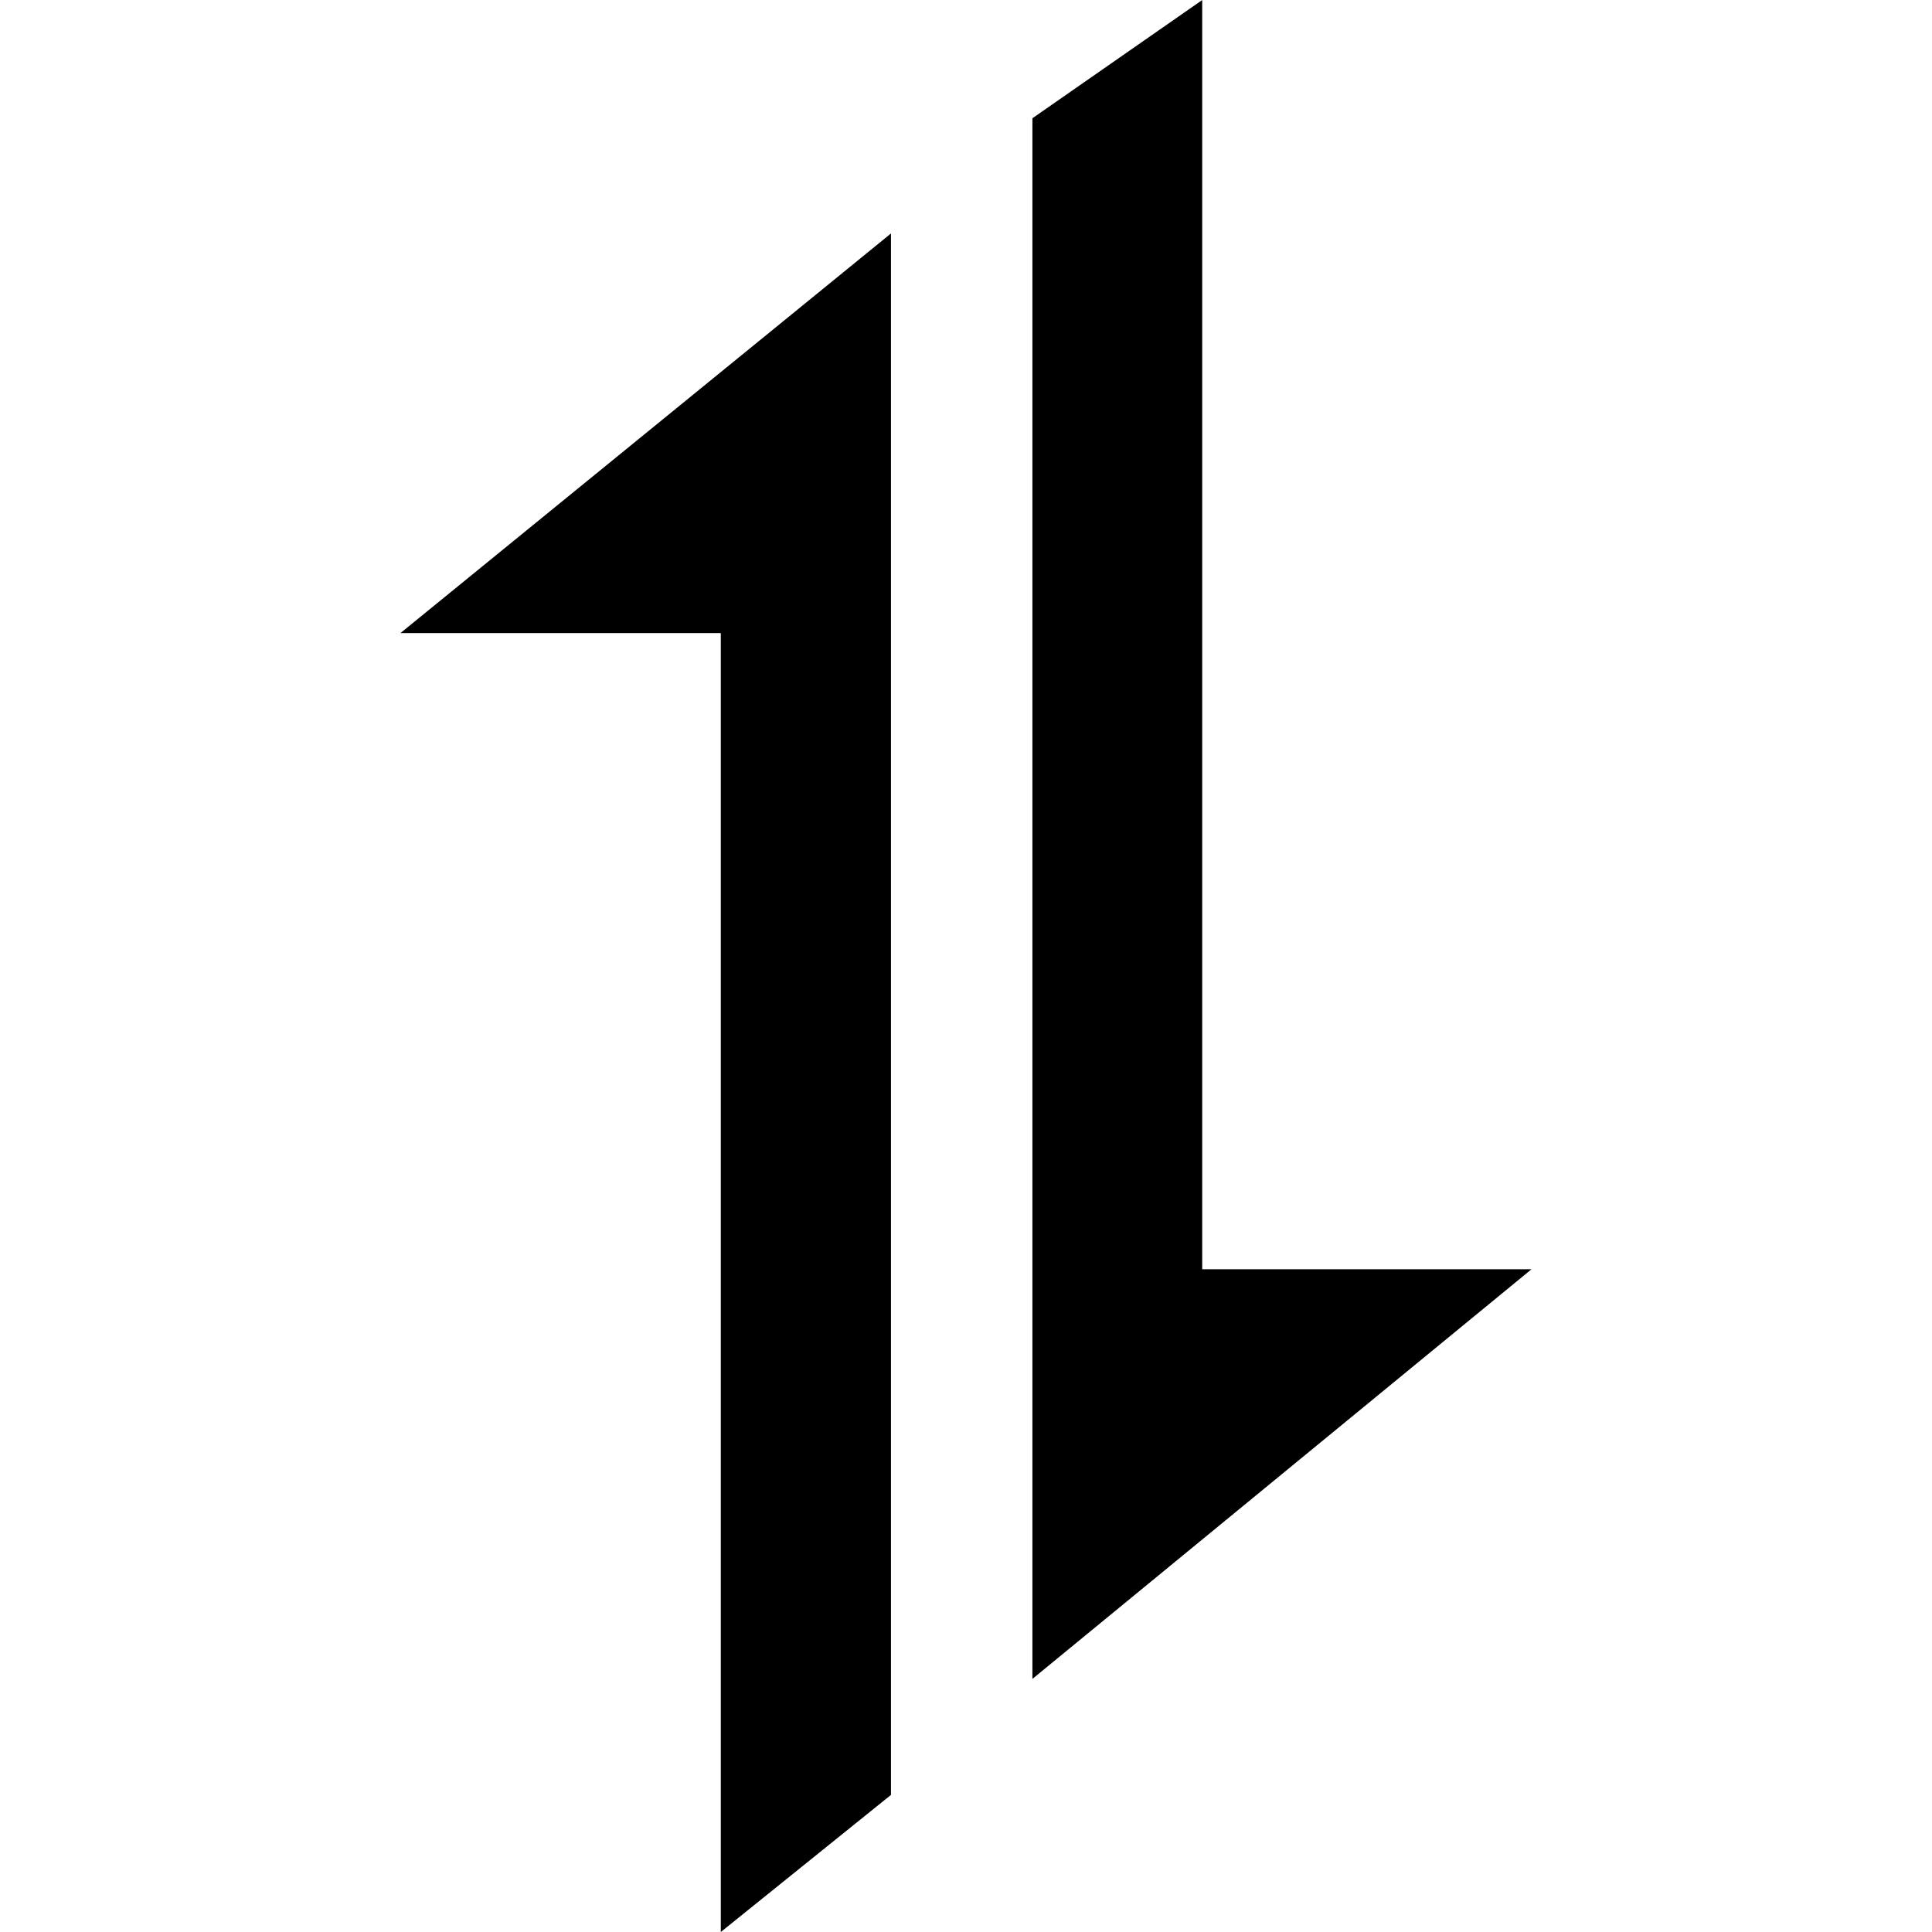
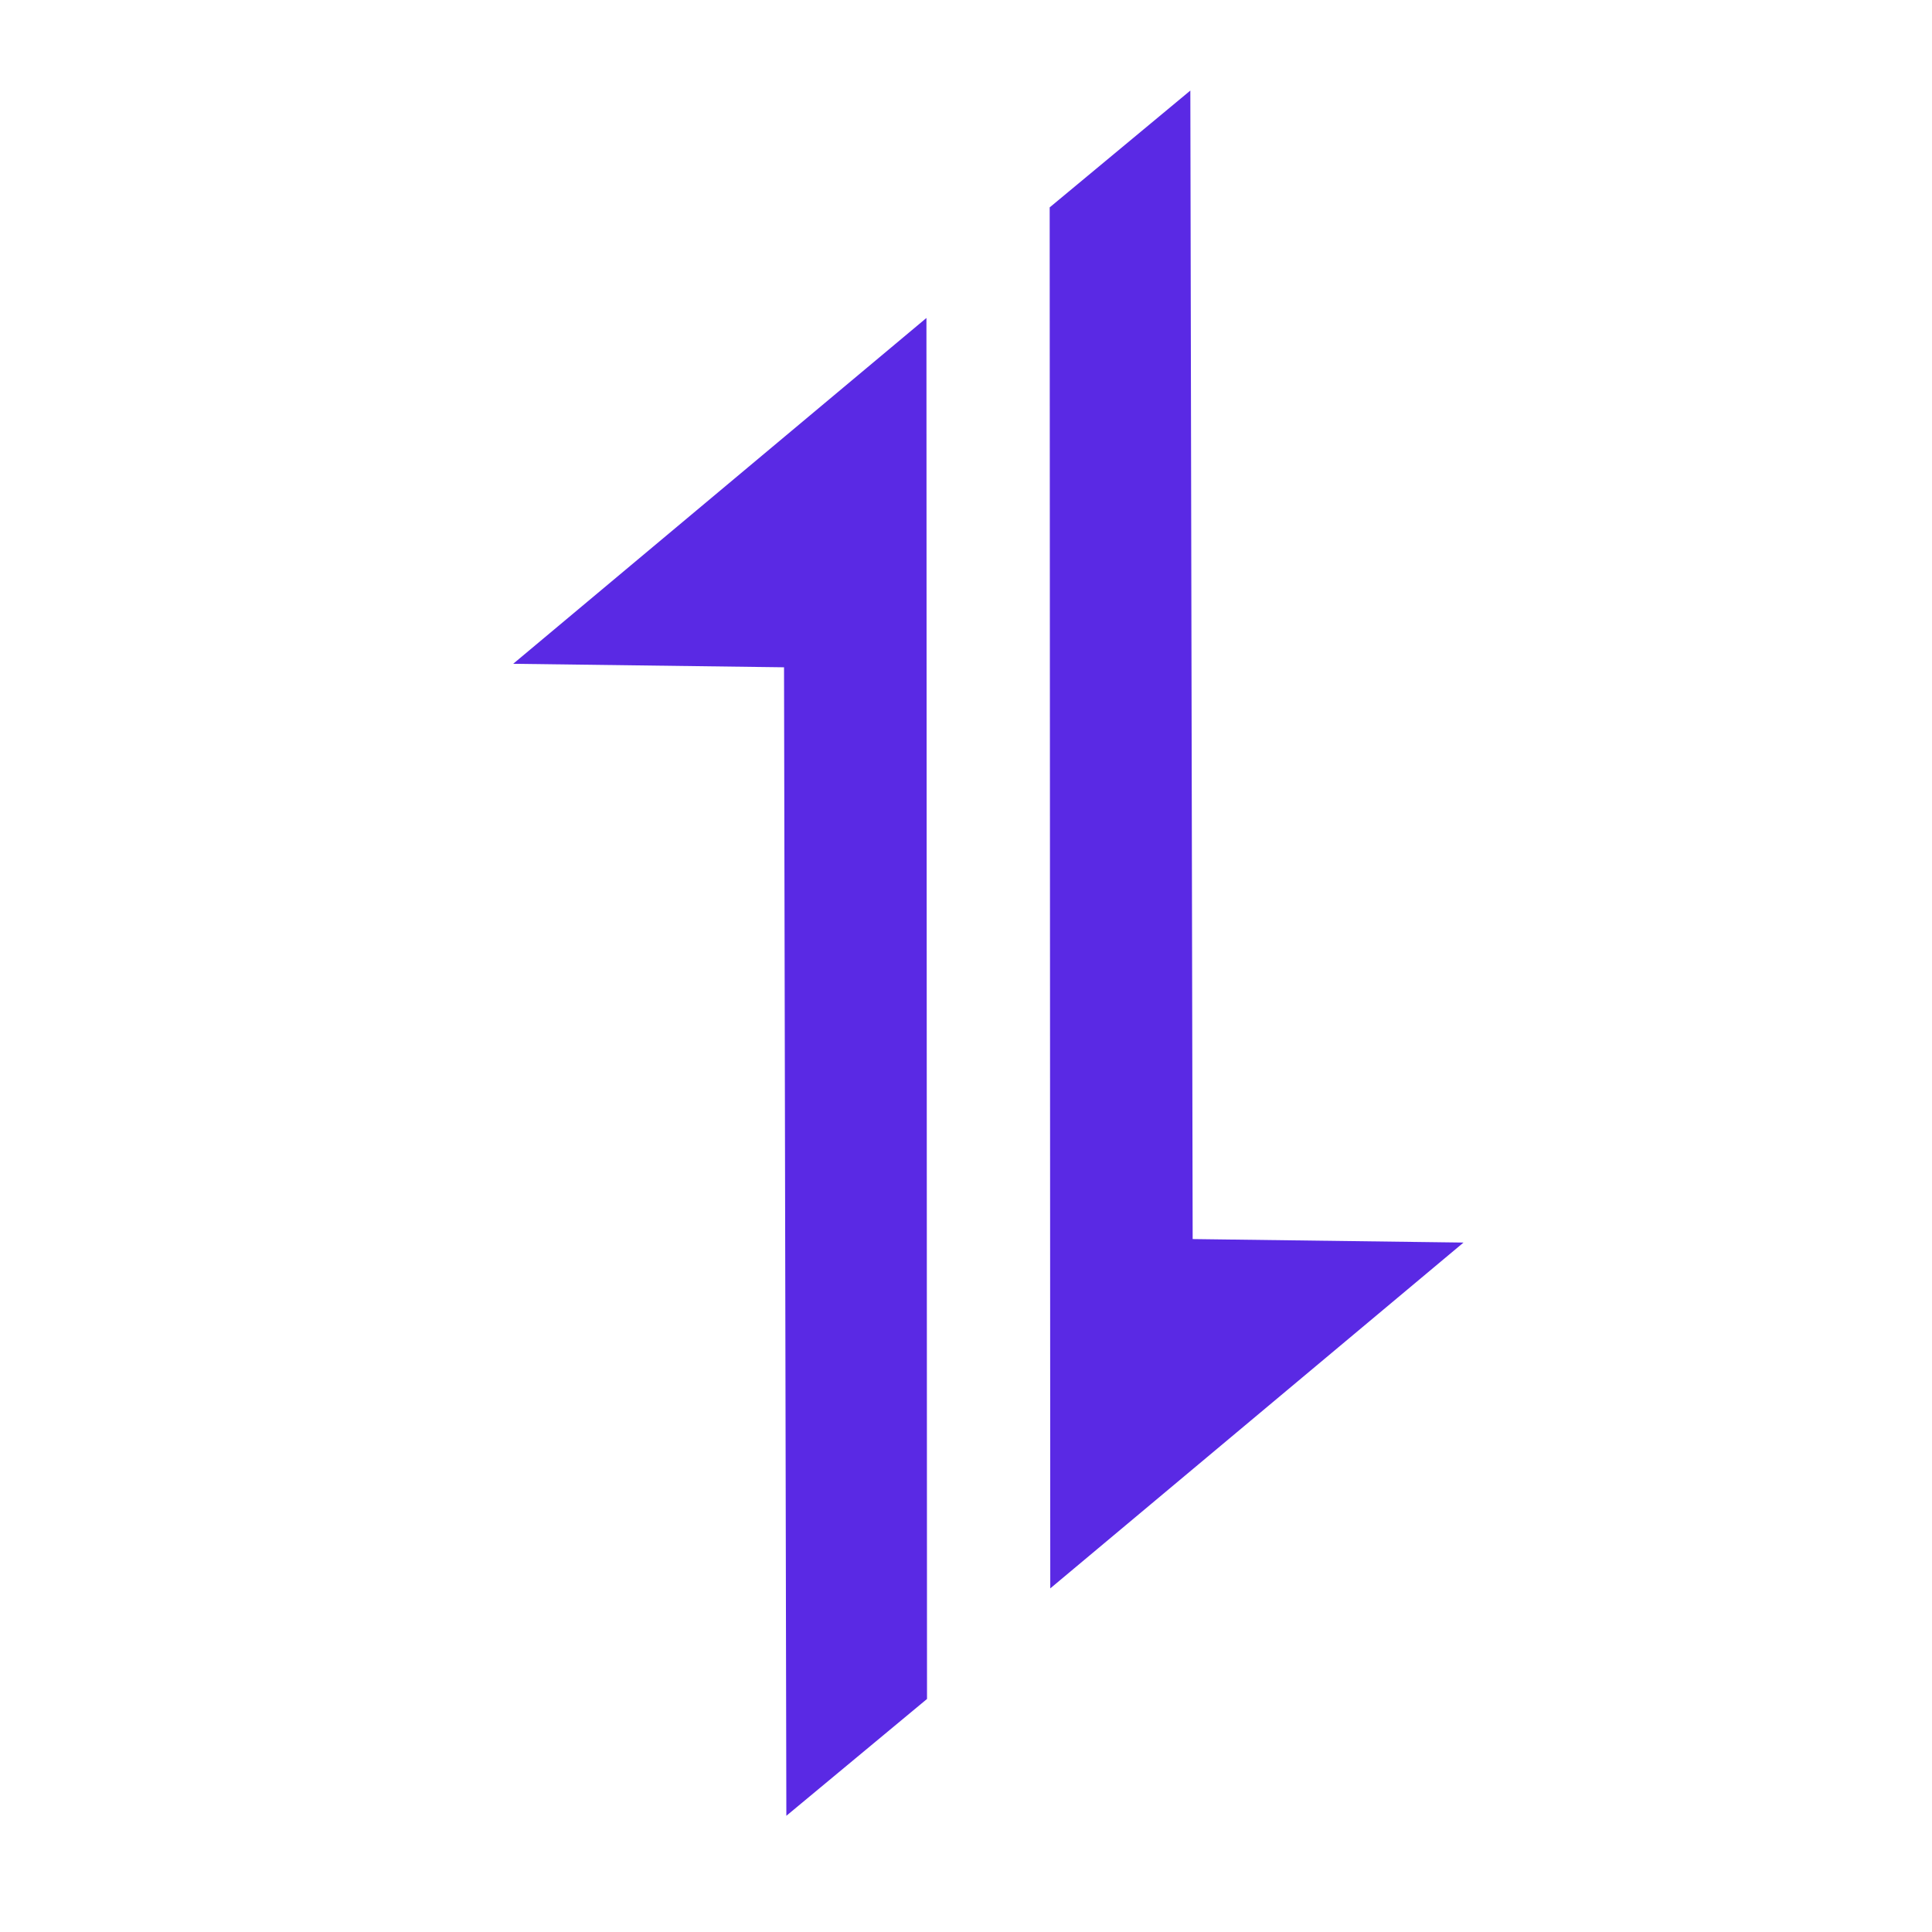
- <svg xmlns="http://www.w3.org/2000/svg" width="512" height="512" viewBox="0 0 24 24" fill="#000000">
-   <path fill="#000000" d="M11.068 2.9v19.397L8.954 24V7.864H4.975L11.068 2.9zM14.934 0v15.767h4.091l-6.2 5.089V1.469L14.935 0z" />
+ <svg xmlns="http://www.w3.org/2000/svg" viewBox="0 0 128 128">
+   <path fill="#5a29e4" d="m 34,43.978 27.379,-22.912 0.038,91.495 -9.319,7.74 -0.154,-76.091 z" />
+   <path fill="#5a29e4" d="M 96.962,82.323 69.583,105.235 69.544,13.74 78.863,6 l 0.154,76.091 z" />
</svg>
